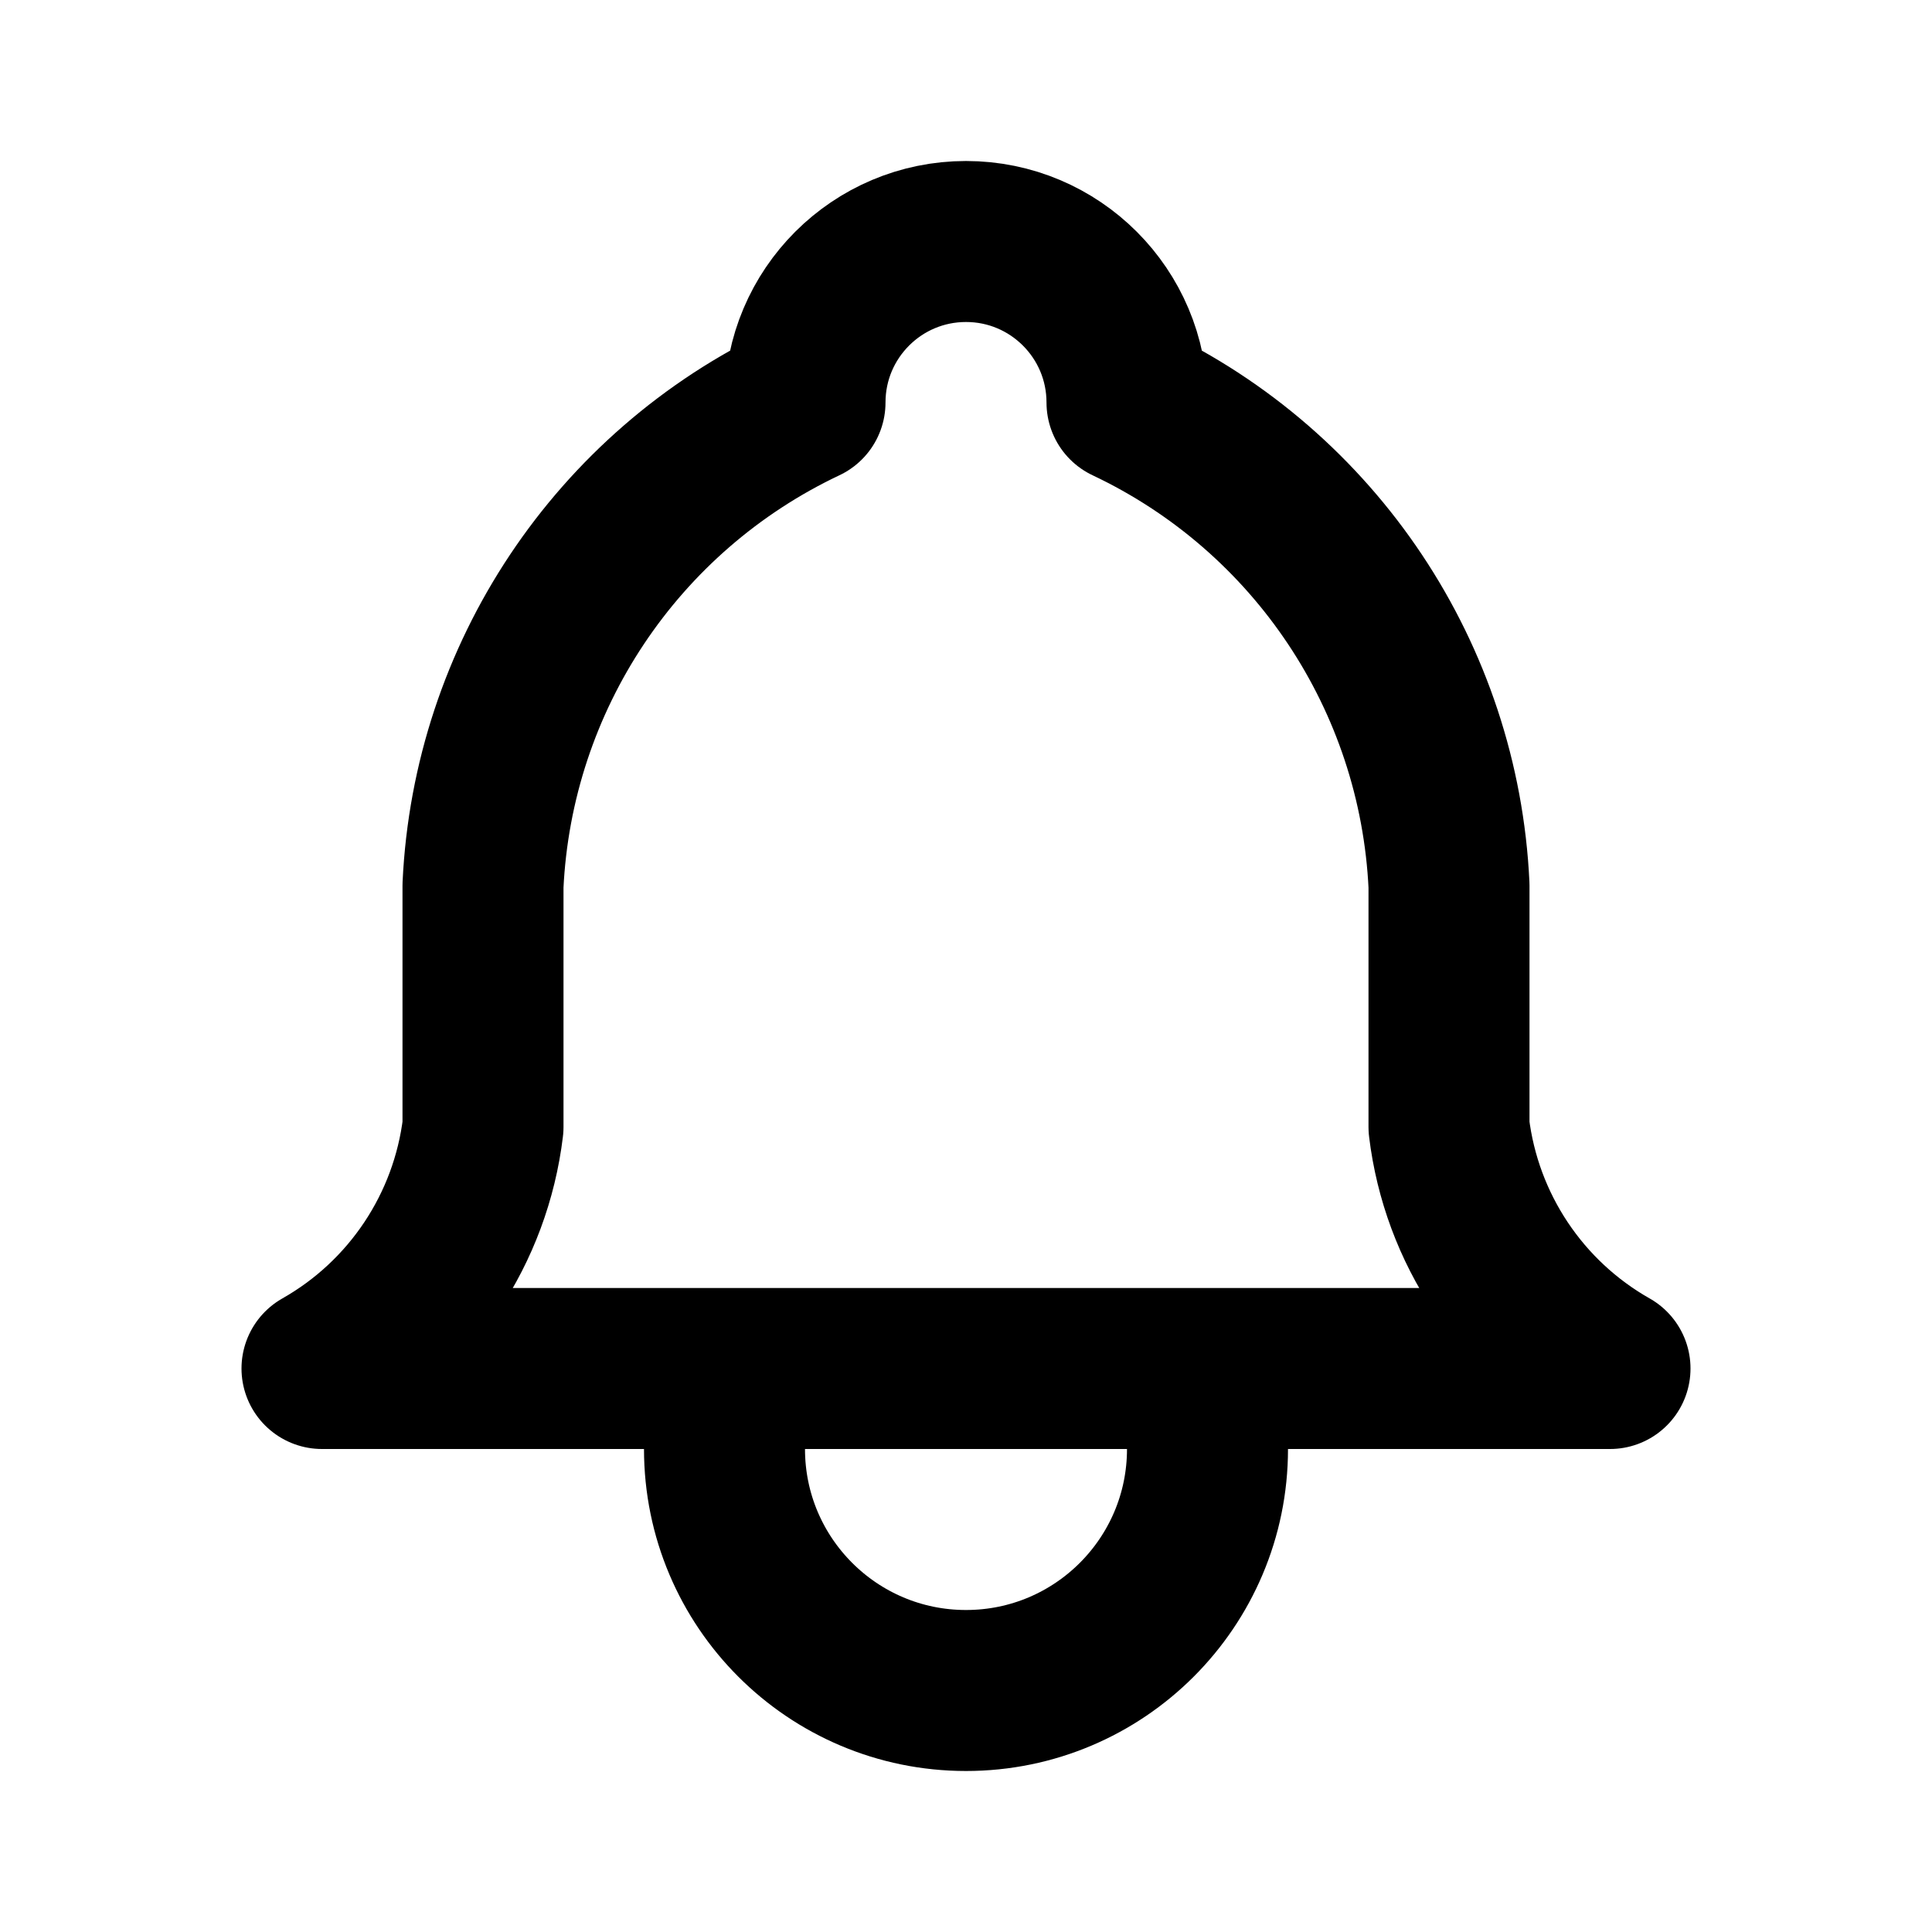
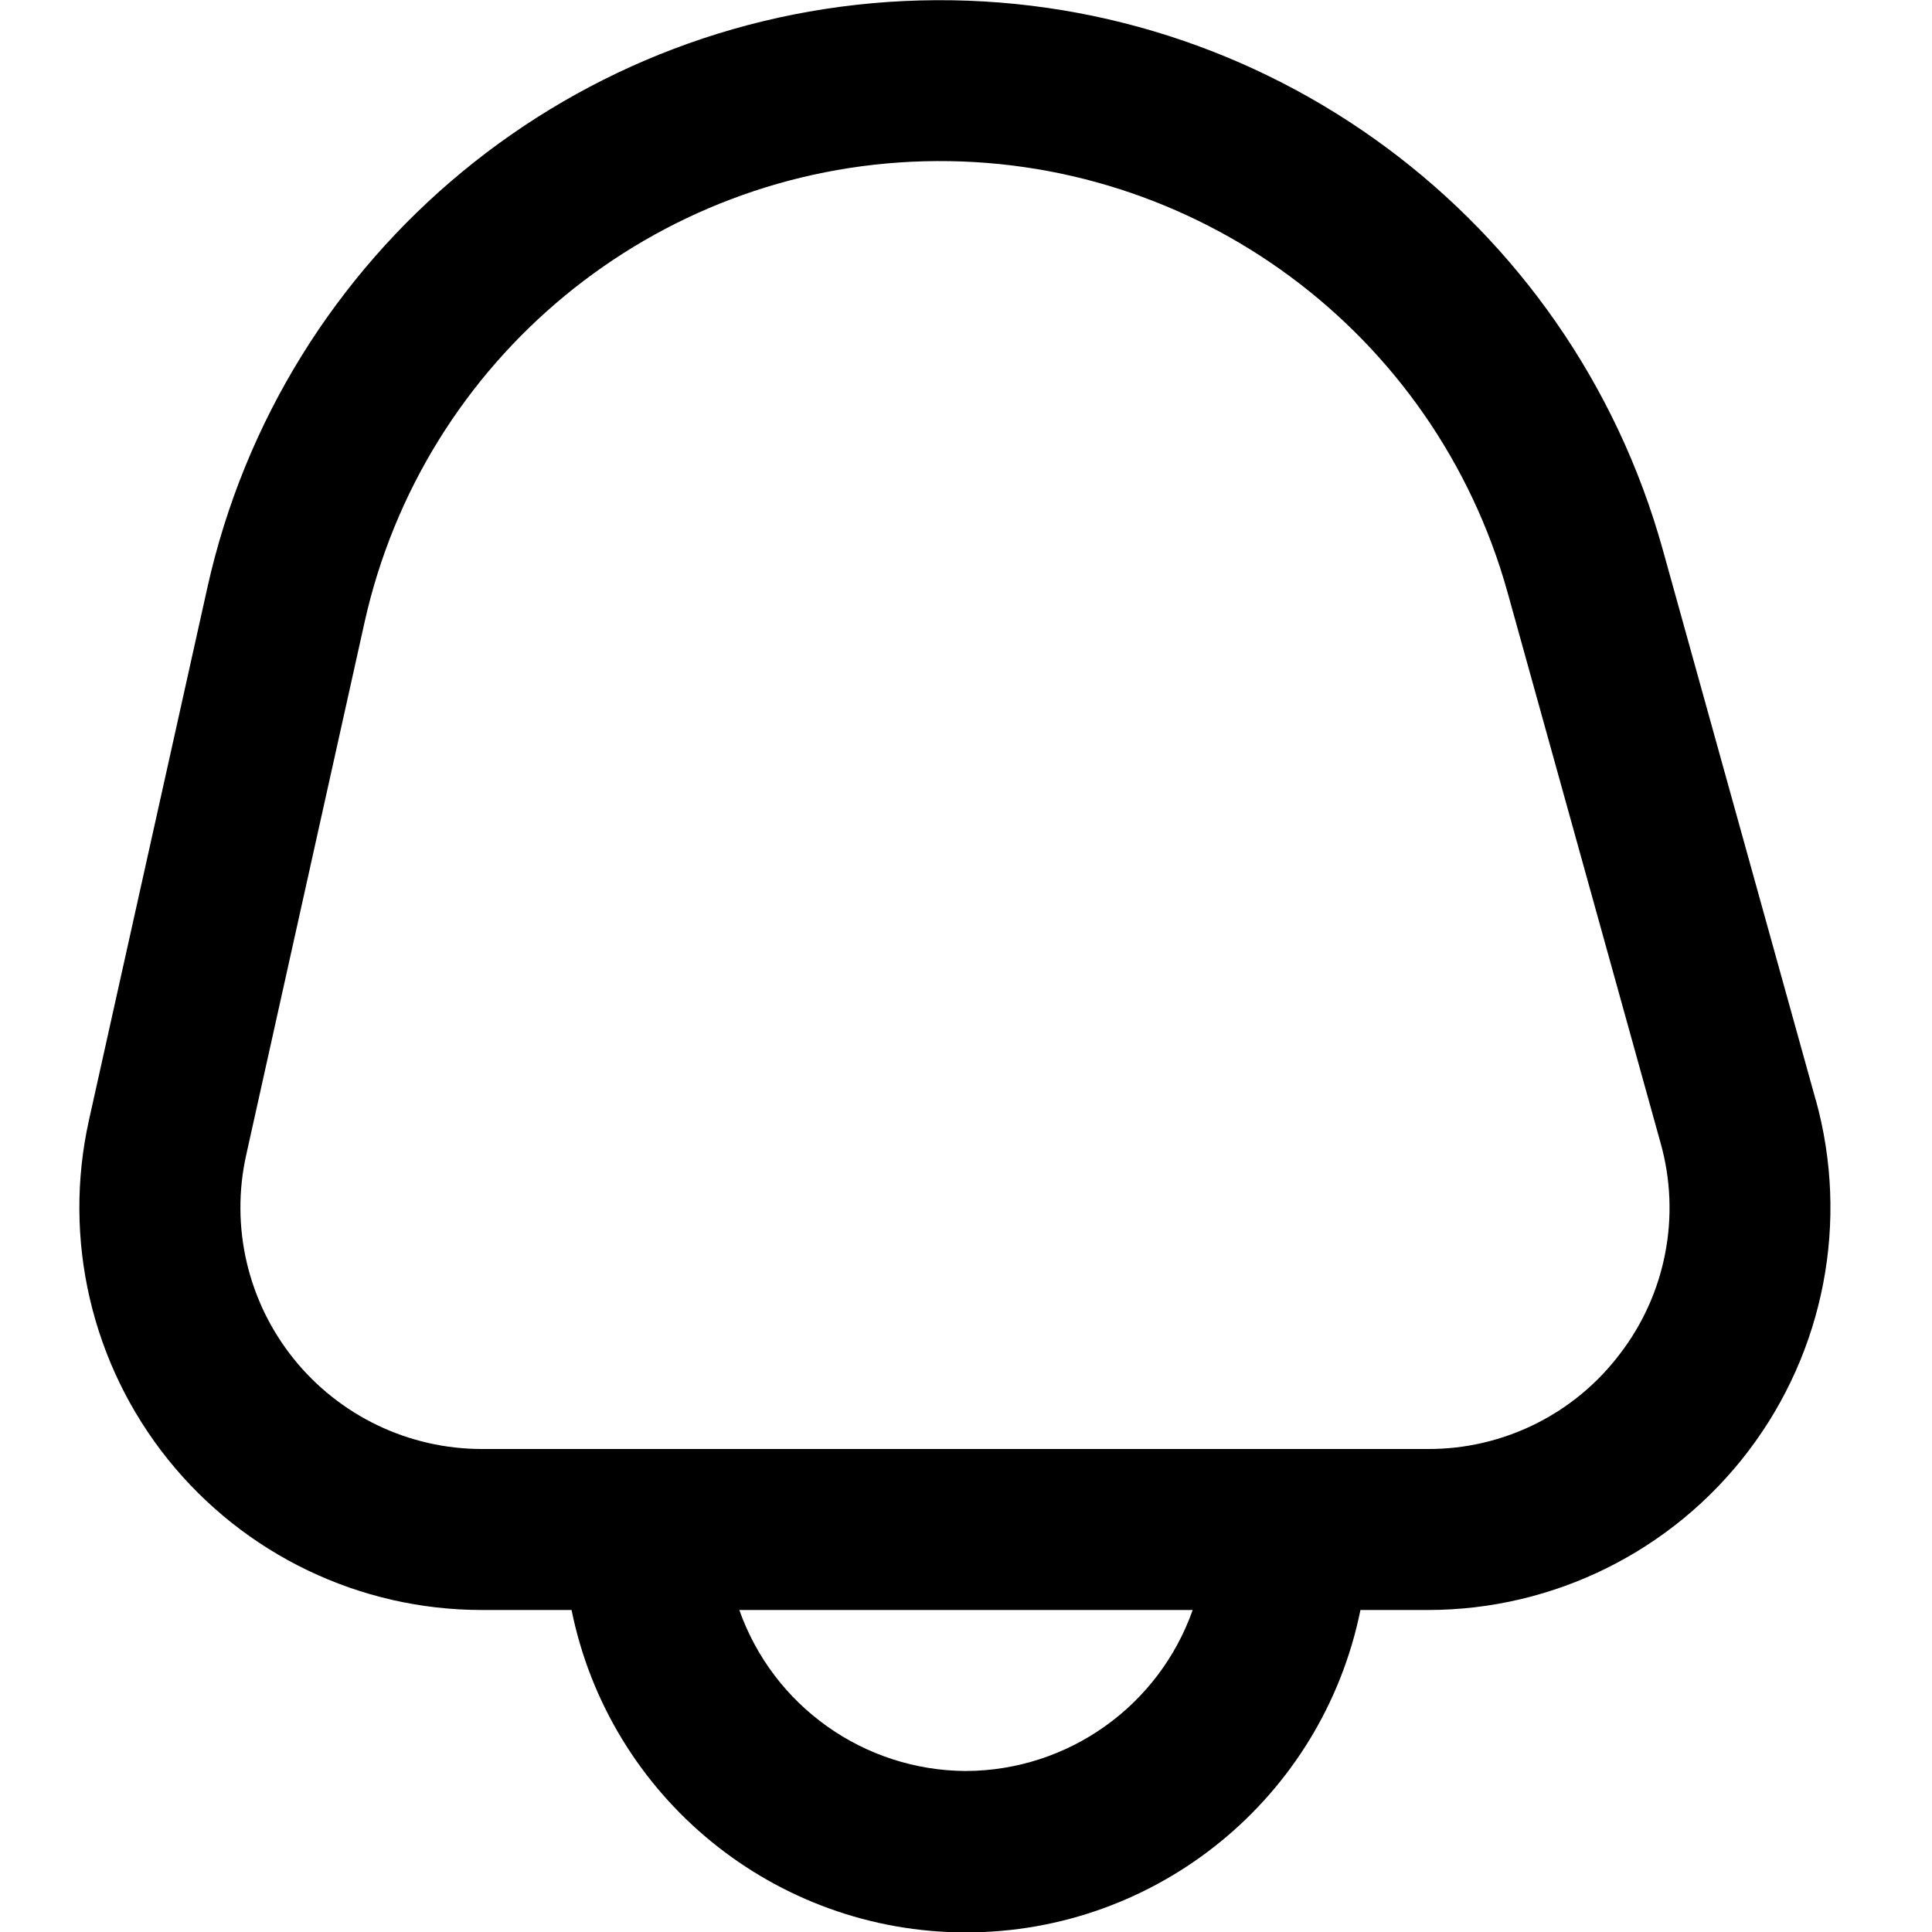
- <svg xmlns="http://www.w3.org/2000/svg" width="200" height="200" viewBox="0 0 24 24">
-   <path fill="none" stroke="currentColor" stroke-linecap="round" stroke-linejoin="round" stroke-width="2" d="M10 5a2 2 0 1 1 4 0a7 7 0 0 1 4 6v3a4 4 0 0 0 2 3H4a4 4 0 0 0 2-3v-3a7 7 0 0 1 4-6M9 17v1a3 3 0 0 0 6 0v-1" />
+ <svg xmlns="http://www.w3.org/2000/svg" id="Outline" viewBox="0 0 24 24" width="512" height="512">
+   <path d="M22.555,13.662l-1.9-6.836A9.321,9.321,0,0,0,2.576,7.3L1.105,13.915A5,5,0,0,0,5.986,20H7.1a5,5,0,0,0,9.8,0h.838a5,5,0,0,0,4.818-6.338ZM12,22a3,3,0,0,1-2.816-2h5.632A3,3,0,0,1,12,22Zm8.126-5.185A2.977,2.977,0,0,1,17.737,18H5.986a3,3,0,0,1-2.928-3.651l1.47-6.616a7.321,7.321,0,0,1,14.2-.372l1.9,6.836A2.977,2.977,0,0,1,20.126,16.815Z" />
</svg>
